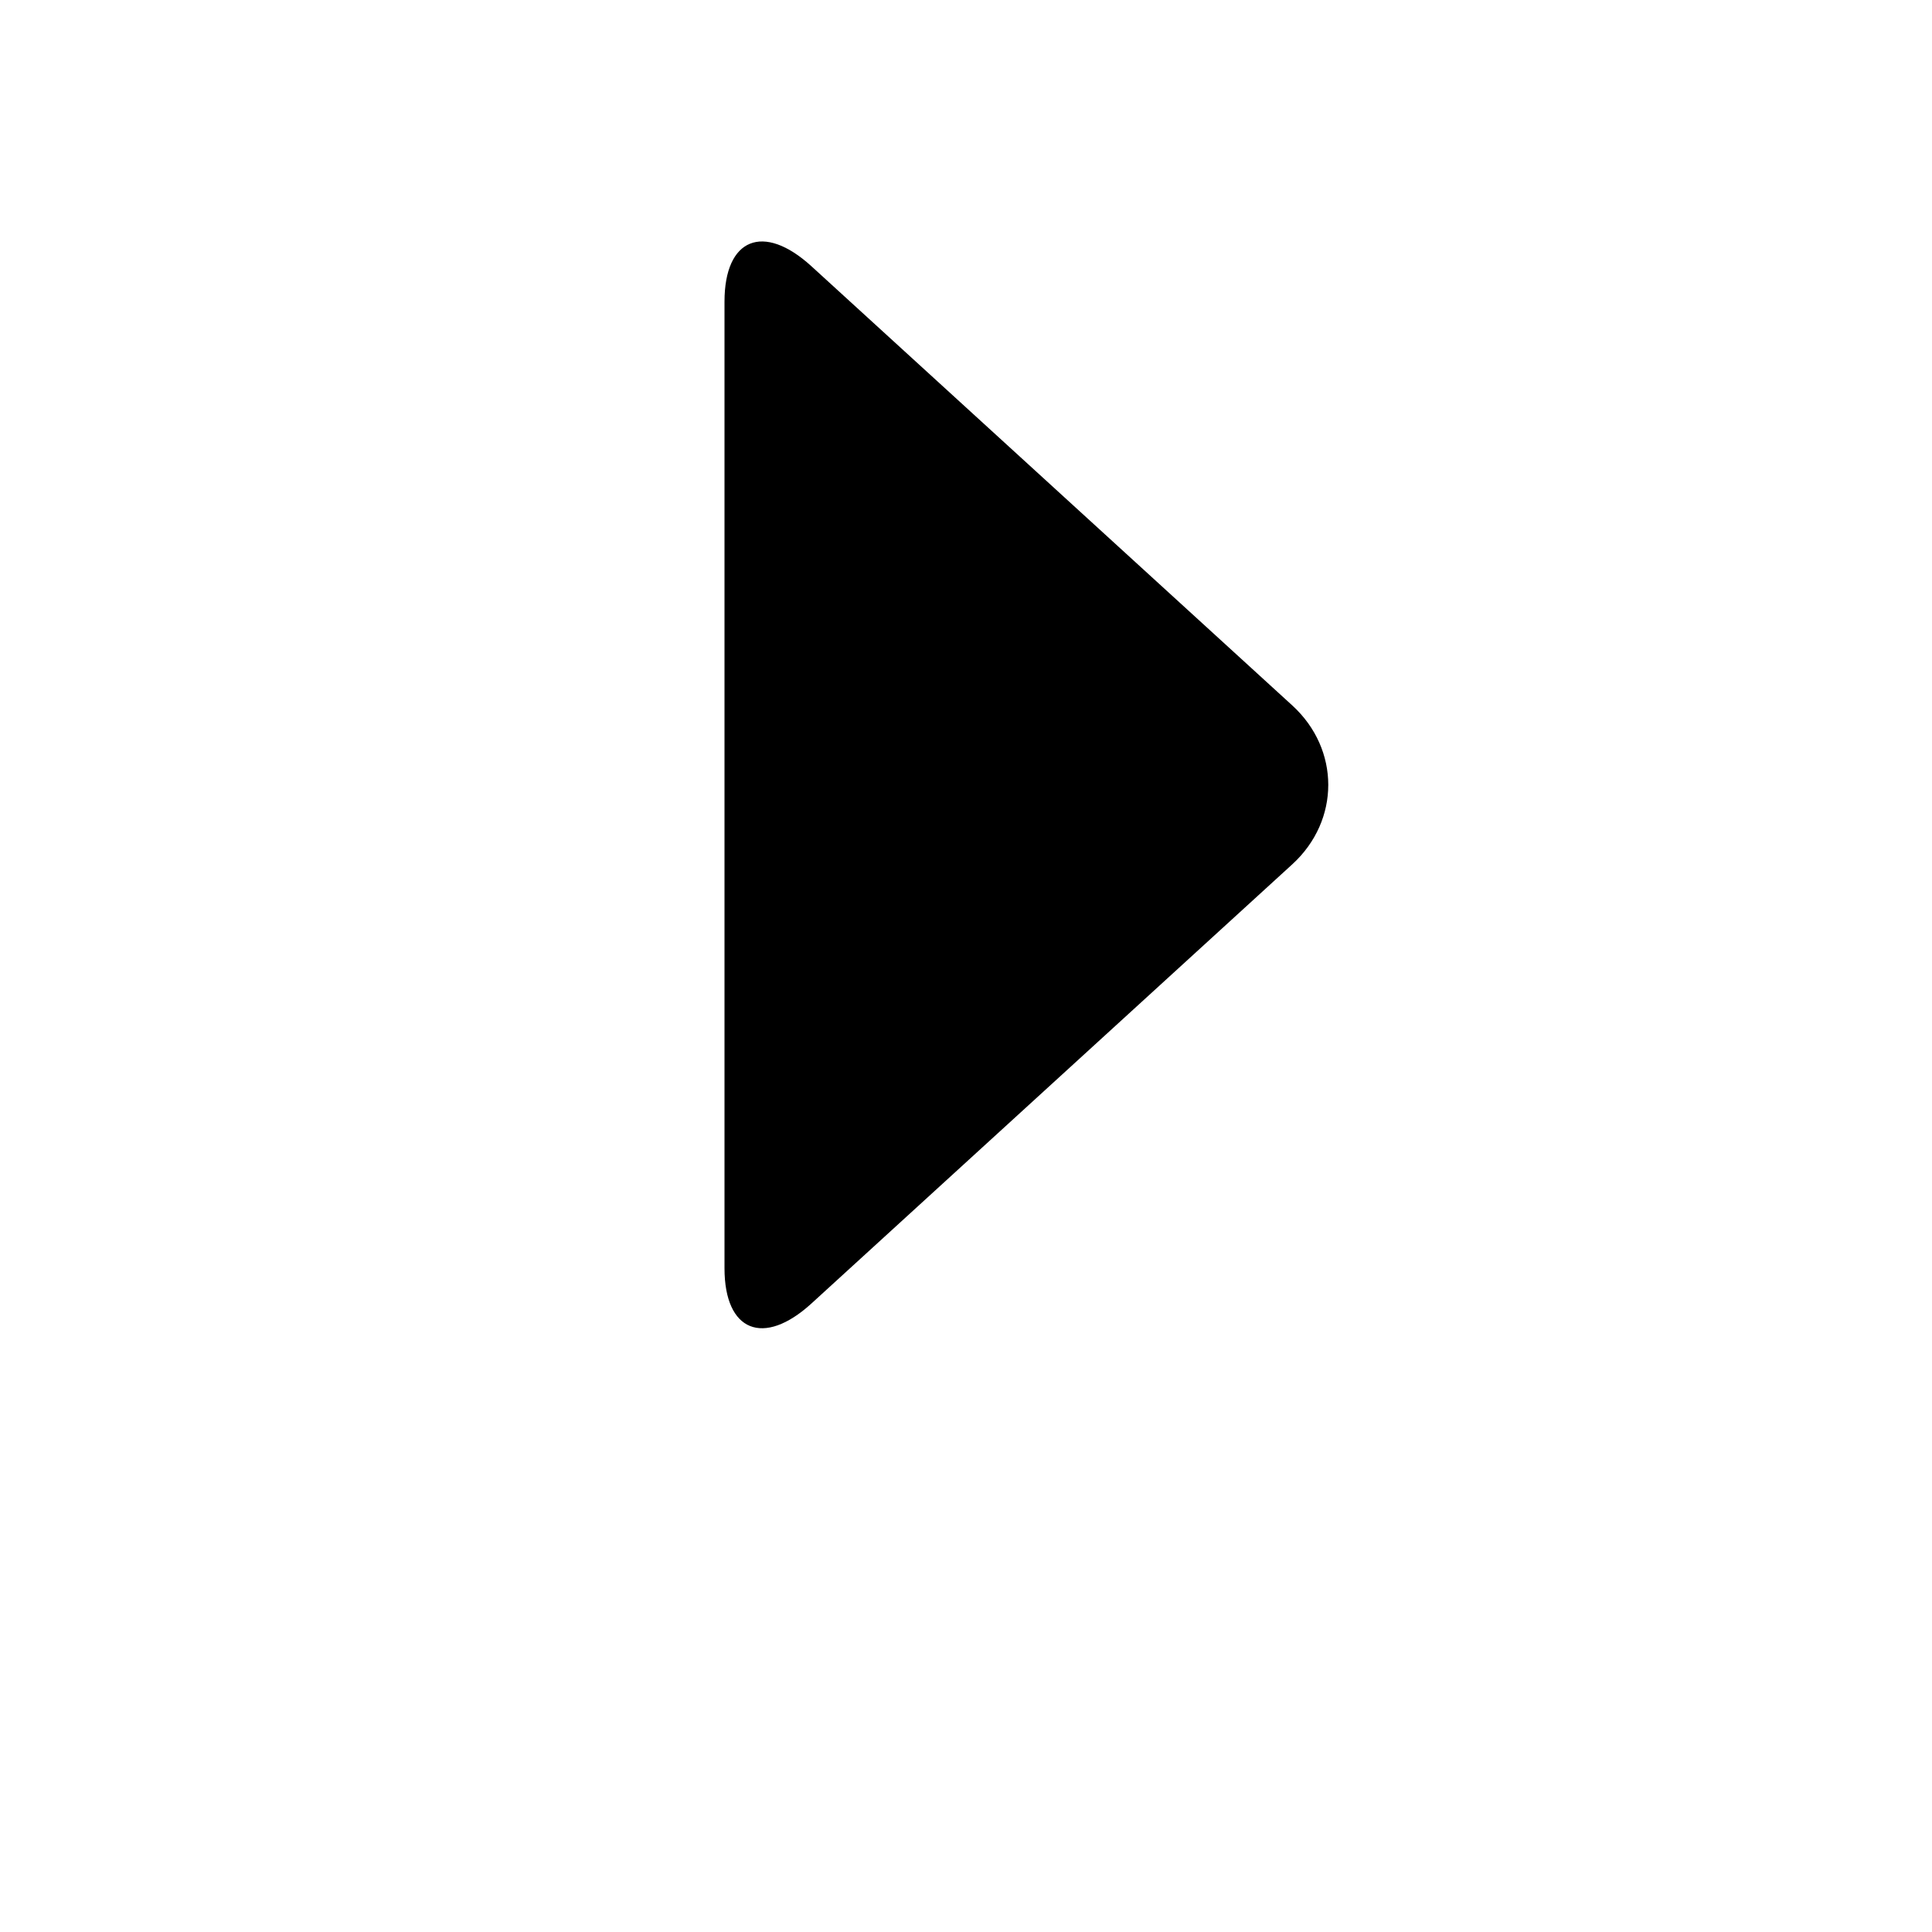
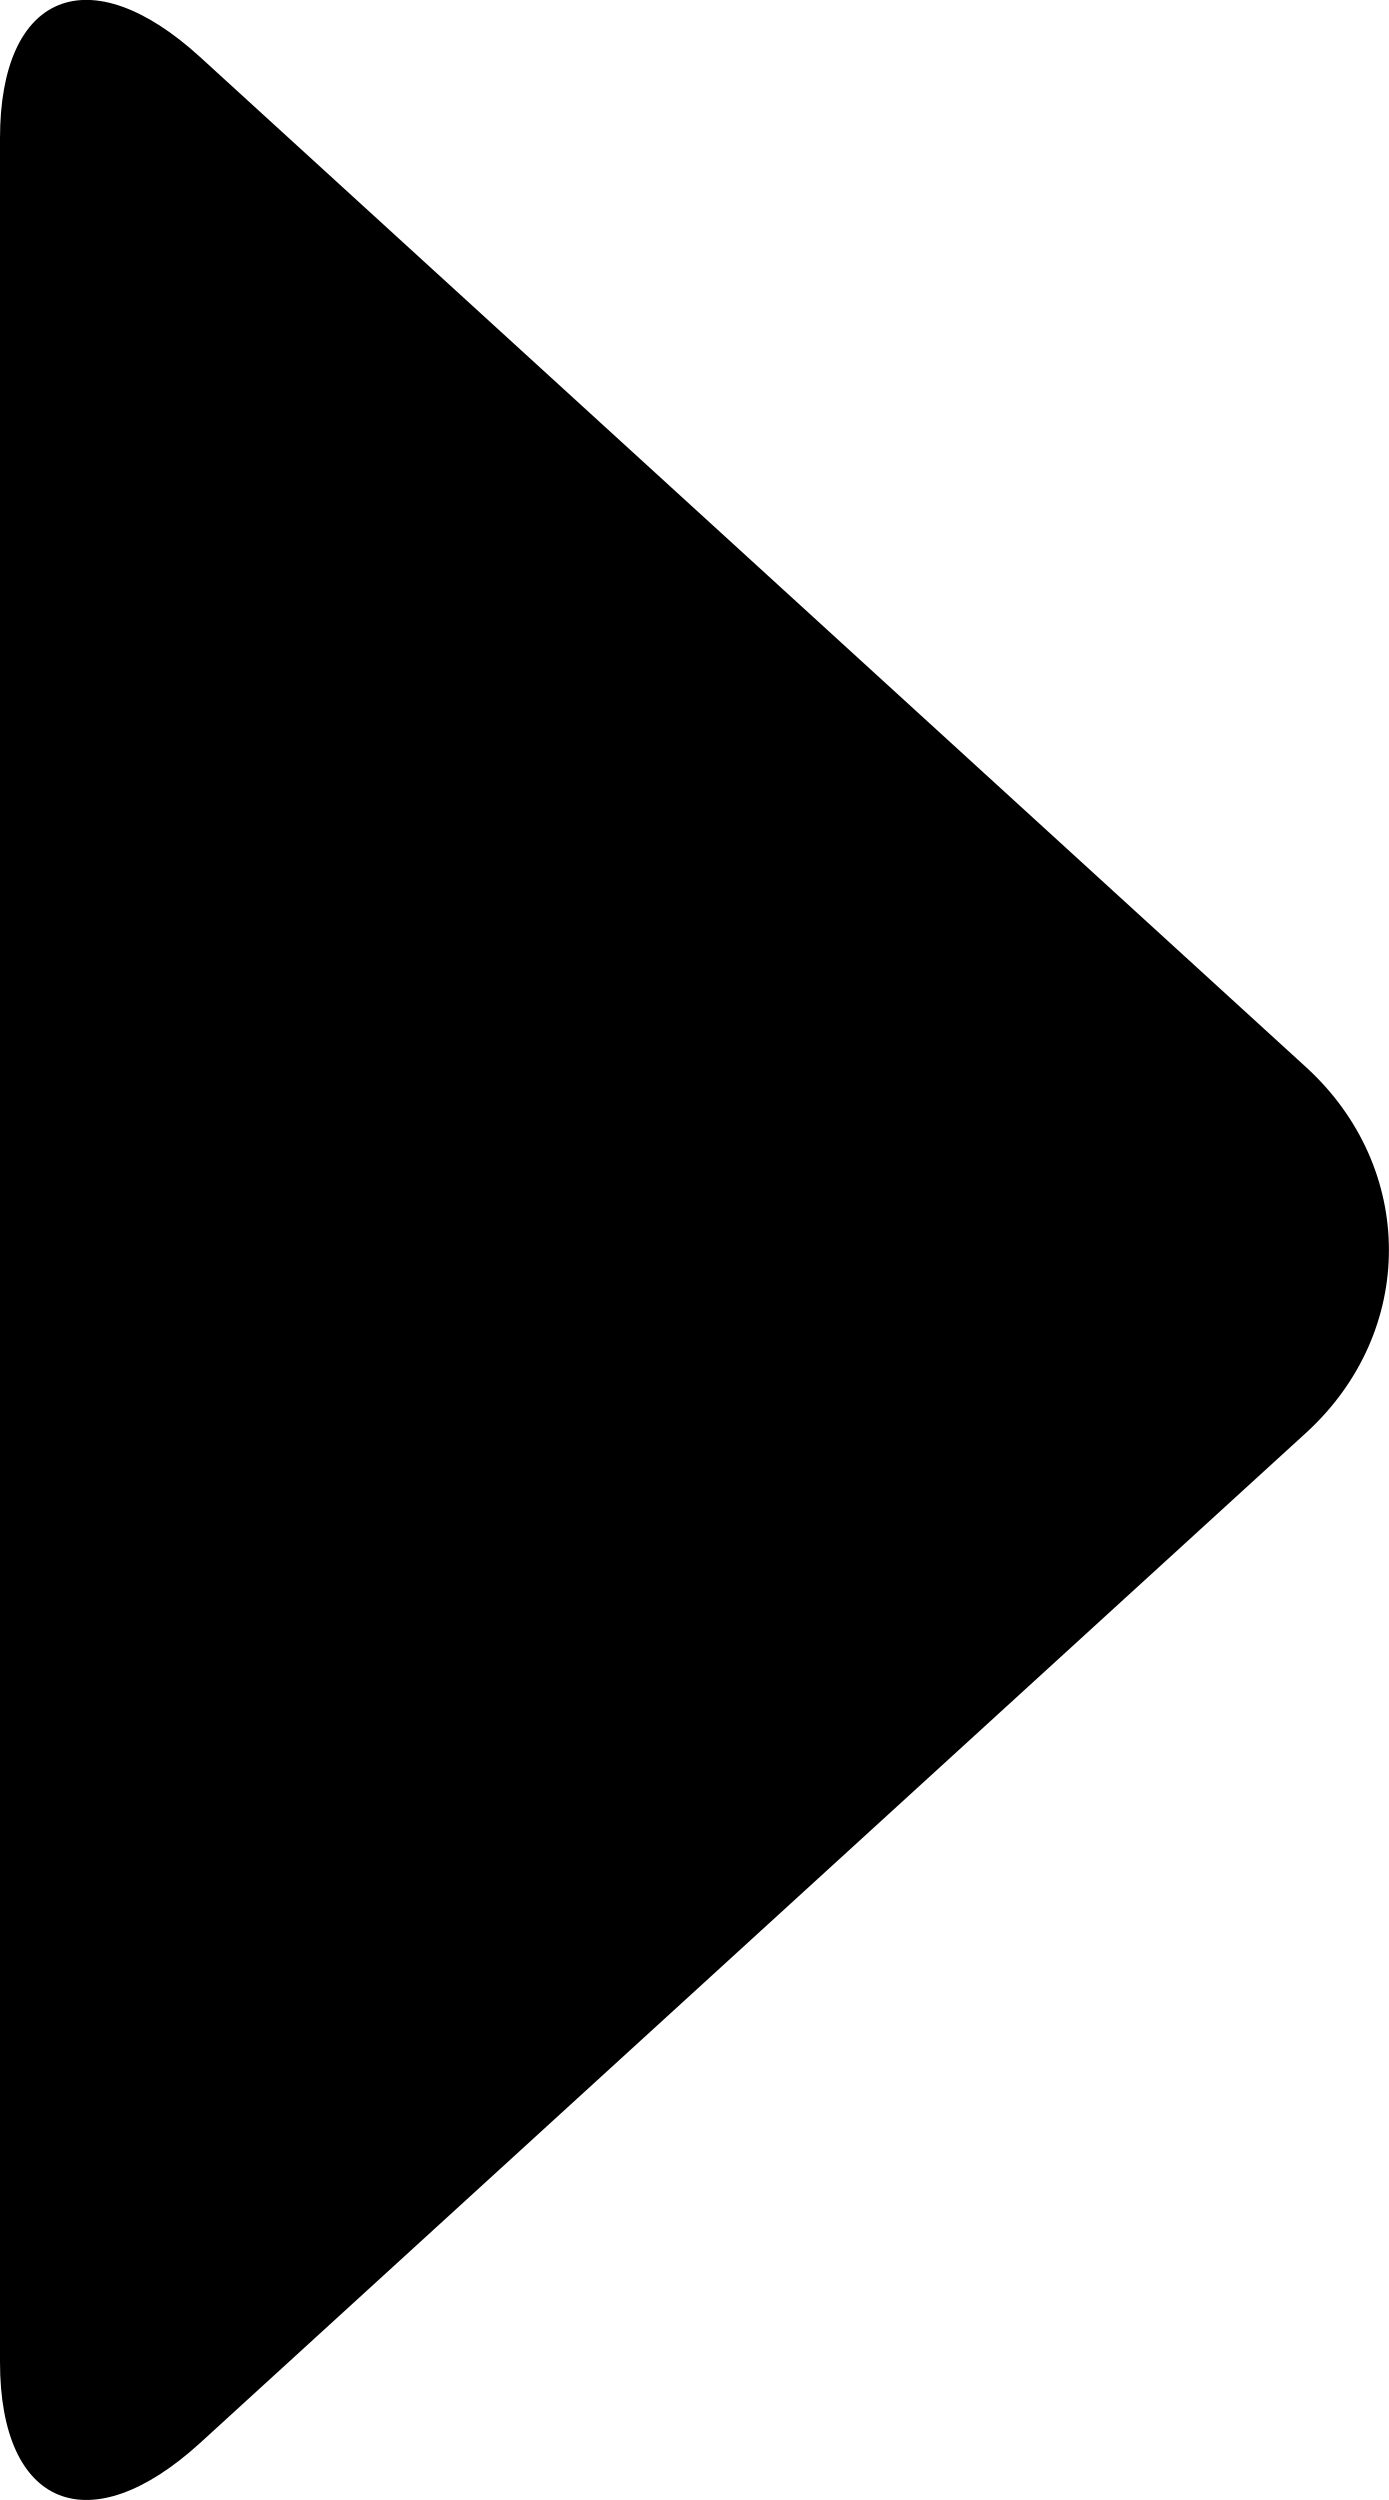
- <svg xmlns="http://www.w3.org/2000/svg" width="16px" height="16px" viewBox="0 0 16 16" version="1.1">
-   <g id="16x16">
-     <path d="M9.158,8.702 L12.795,4.72 C13.158,4.322 13.027,4 12.502,4 L4.497,4 C3.973,4 3.843,4.323 4.205,4.72 L7.842,8.702 C8.206,9.1 8.795,9.099 9.158,8.702 Z" id="arrow-right" transform="translate(8.5, 6.5) rotate(-90) translate(-8.5, -6.5) " />
+ <svg xmlns="http://www.w3.org/2000/svg" version="1.1" x="0" y="0" width="5" height="9" viewBox="0, 0, 5, 9">
+   <g>
+     <path d="M4.702,3.842 L0.72,0.205 C0.322,-0.158 0,-0.027 0,0.498 L0,8.503 C0,9.027 0.323,9.157 0.72,8.795 L4.702,5.158 C5.1,4.794 5.099,4.205 4.702,3.842 z" />
  </g>
</svg>
